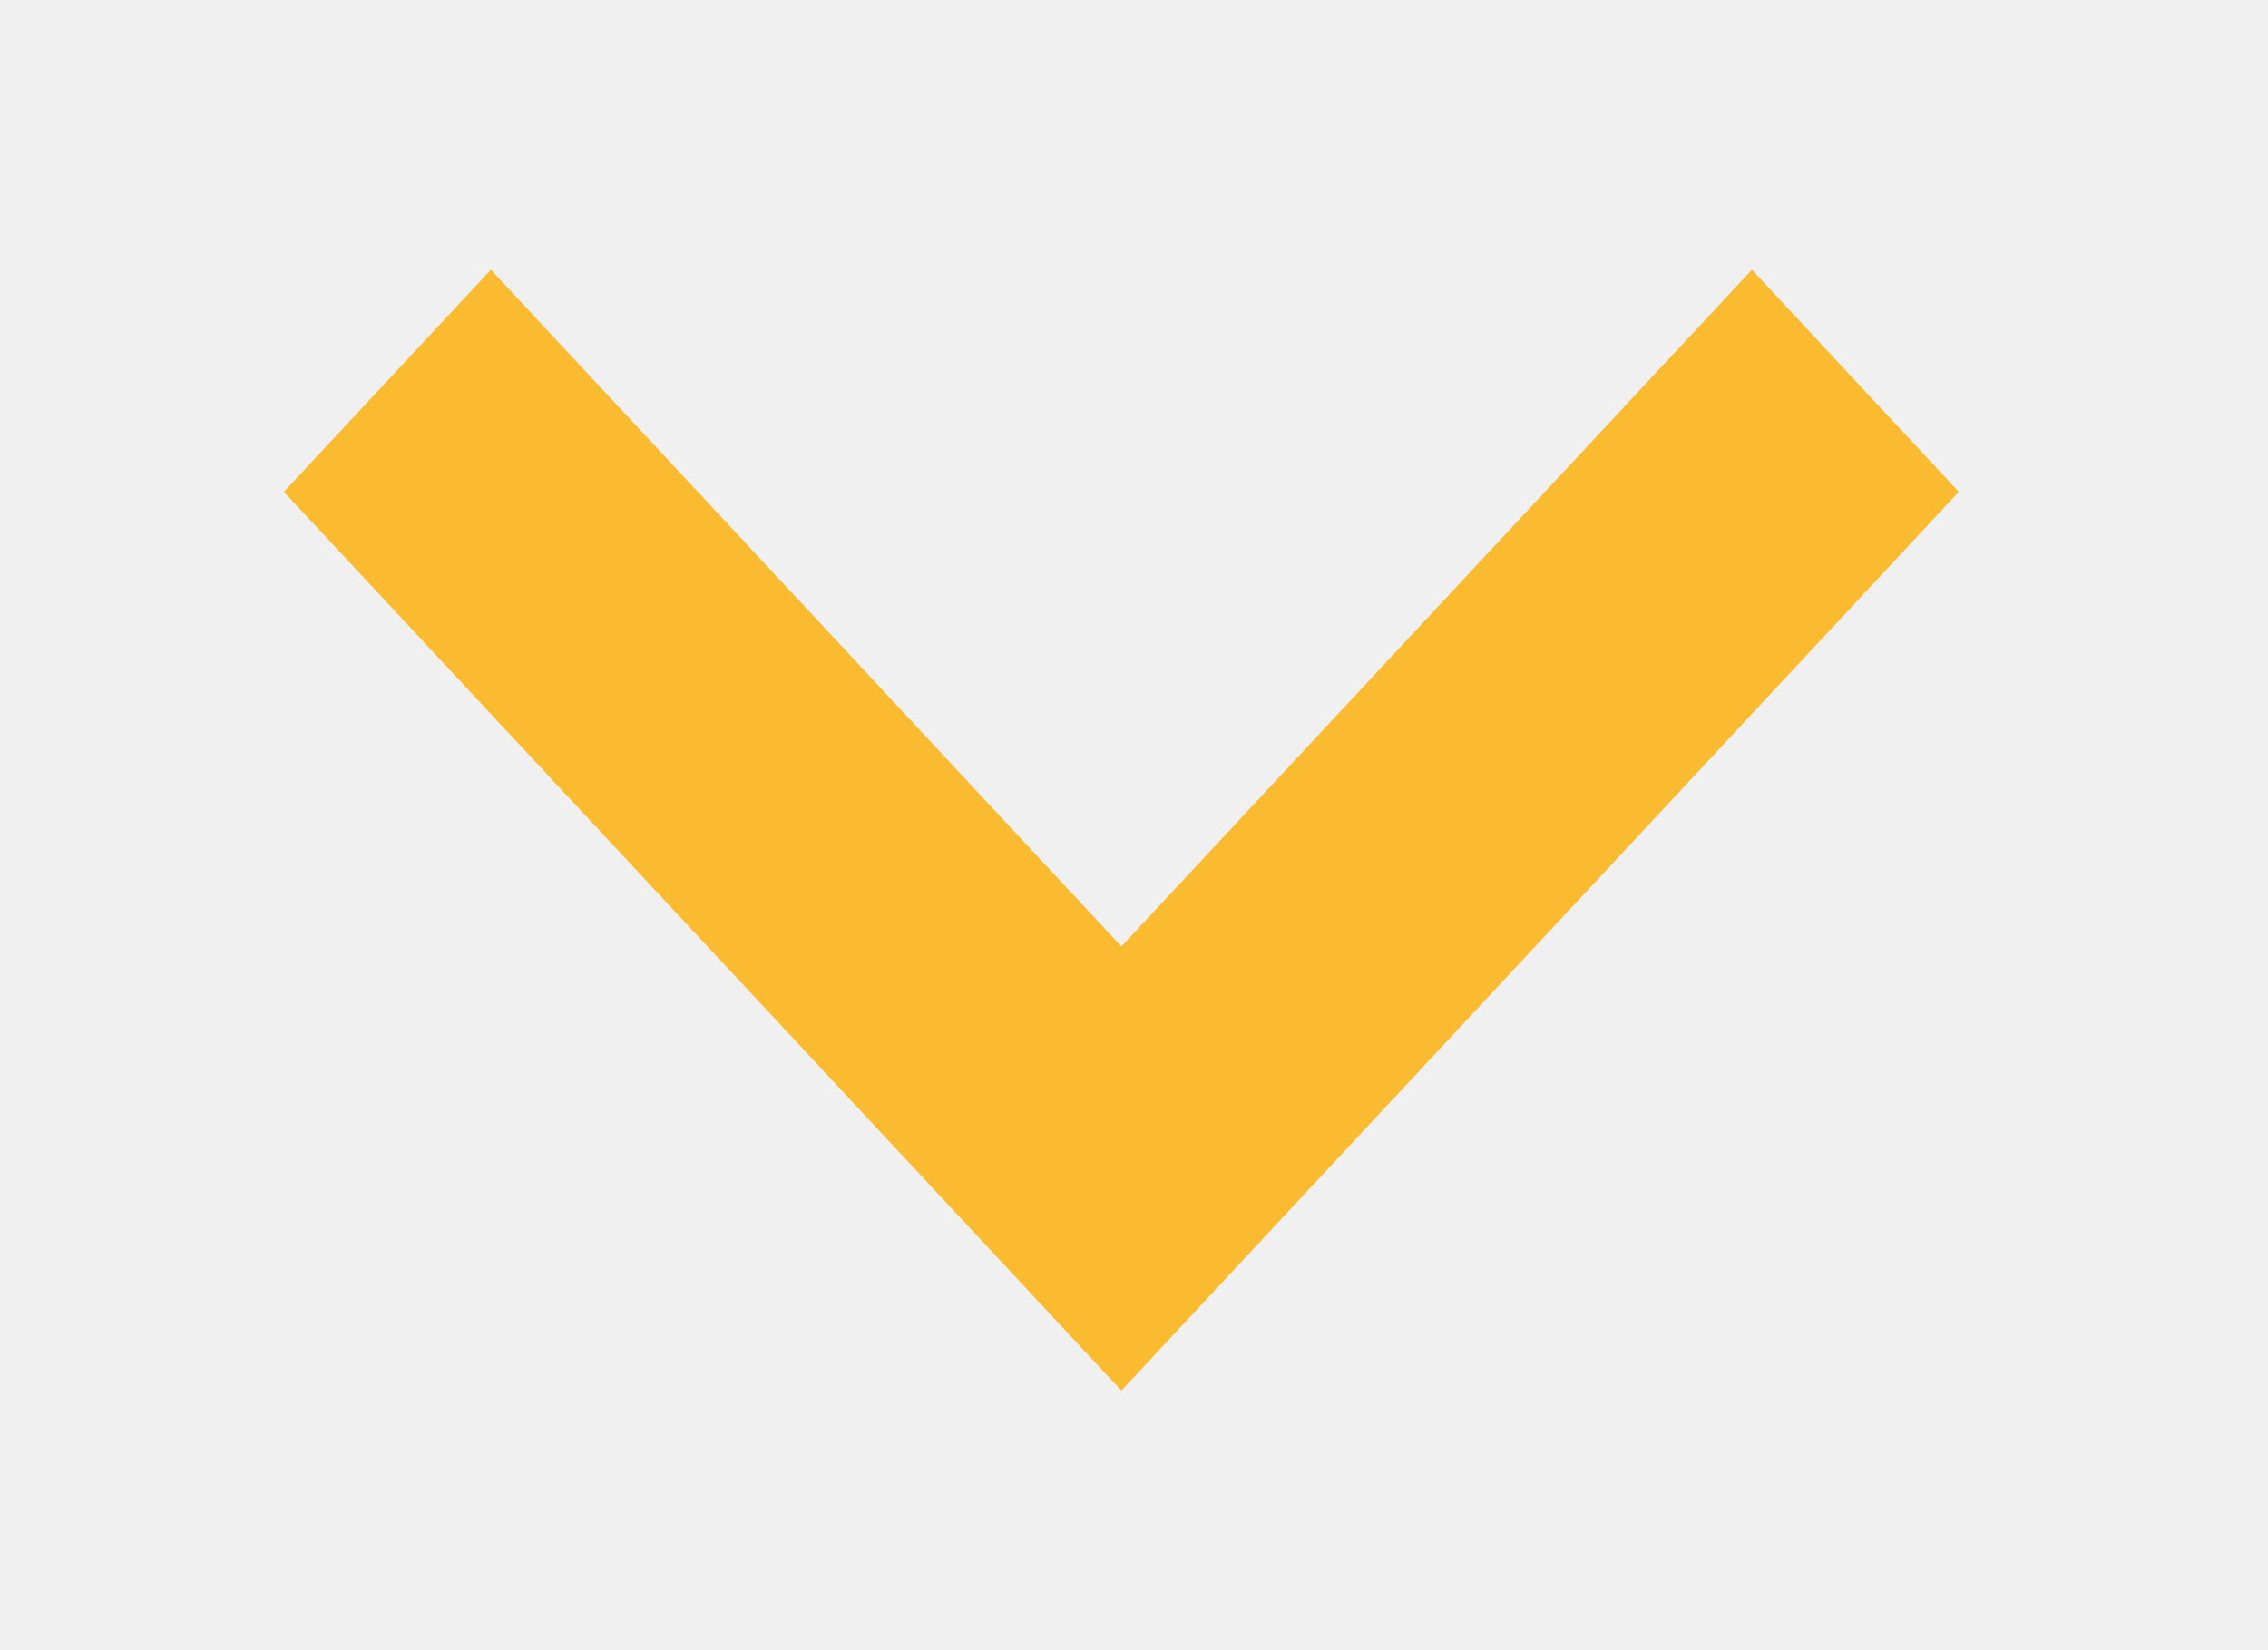
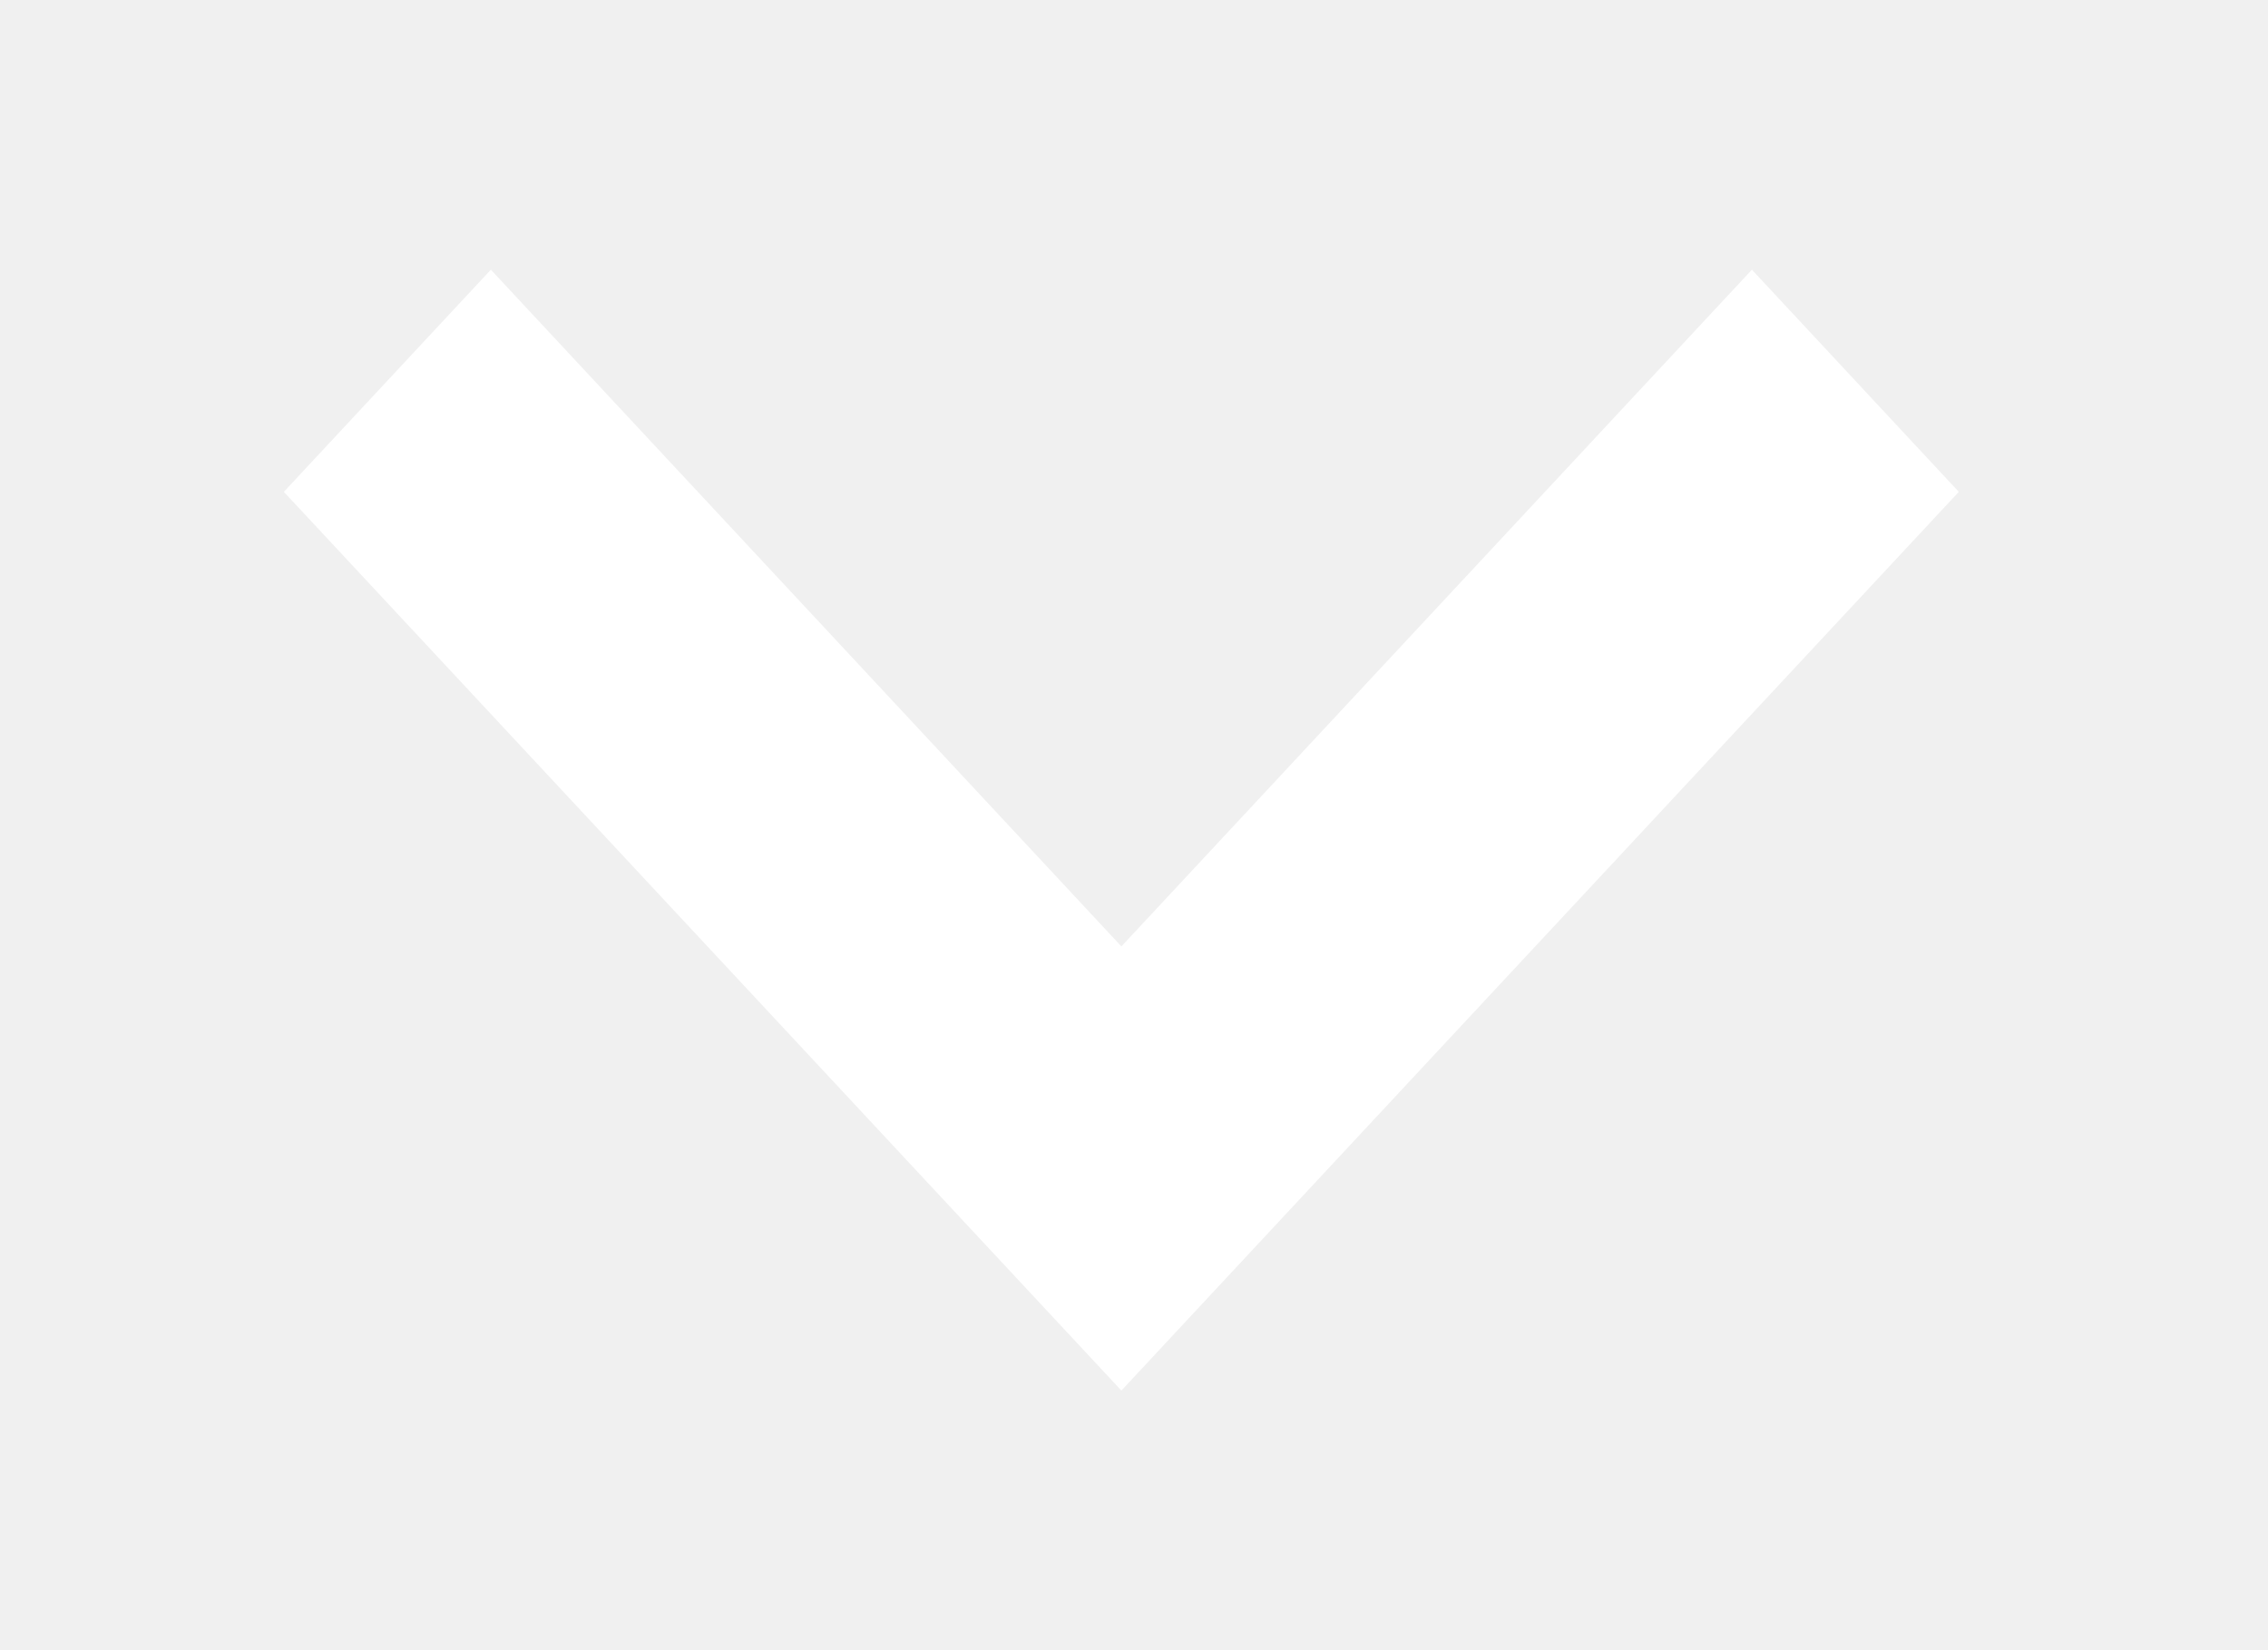
<svg xmlns="http://www.w3.org/2000/svg" width="16.762" height="12.19" fill="none" style="">
  <rect id="backgroundrect" width="100%" height="100%" x="0" y="0" fill="none" stroke="none" class="" style="" />
  <g class="currentLayer" style="">
-     <path d="M10.788,-0.054 L4.145,6.136 L10.788,12.325 L12.43,10.796 L7.428,6.136 L12.43,1.476 L10.788,-0.054 z" fill="#fabb31" id="svg_1" class="" fill-opacity="1" transform="rotate(-90 8.28763,6.13582) " />
+     <path d="M10.788,-0.054 L4.145,6.136 L10.788,12.325 L12.43,10.796 L7.428,6.136 L12.43,1.476 L10.788,-0.054 z" fill="#ffffff" id="svg_1" class="" fill-opacity="1" transform="rotate(-90 8.28763,6.13582) " />
  </g>
</svg>
